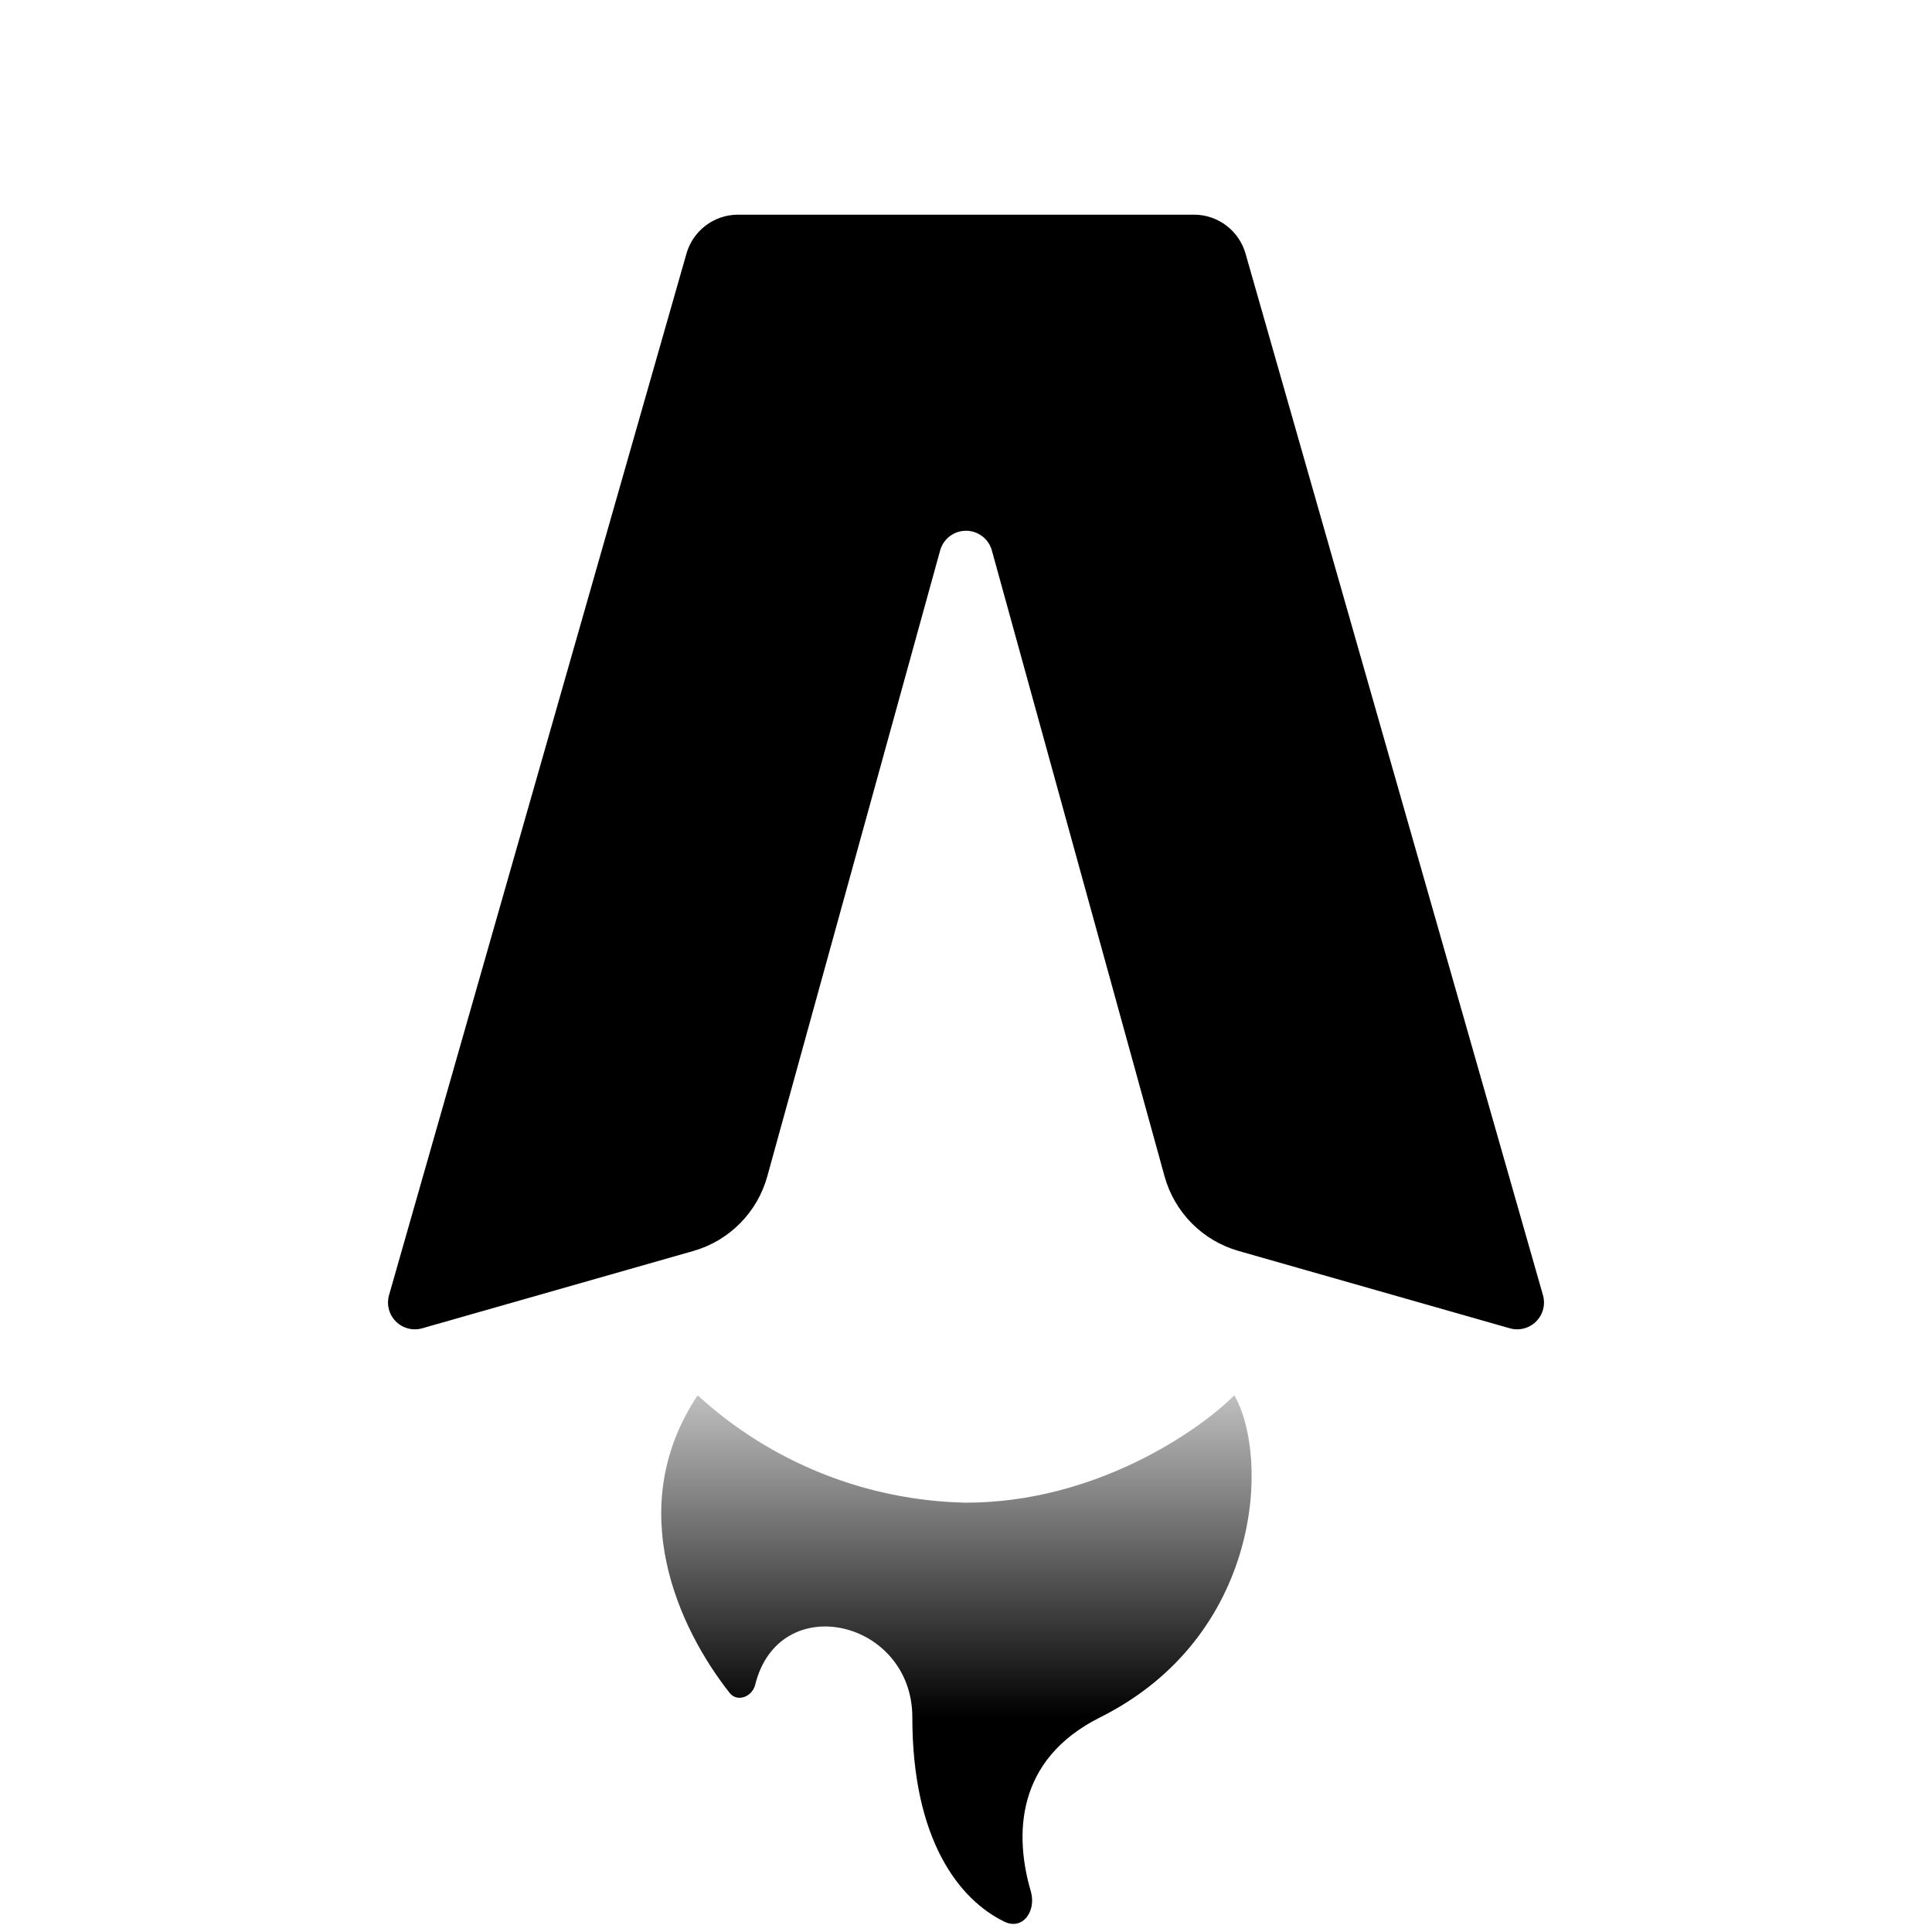
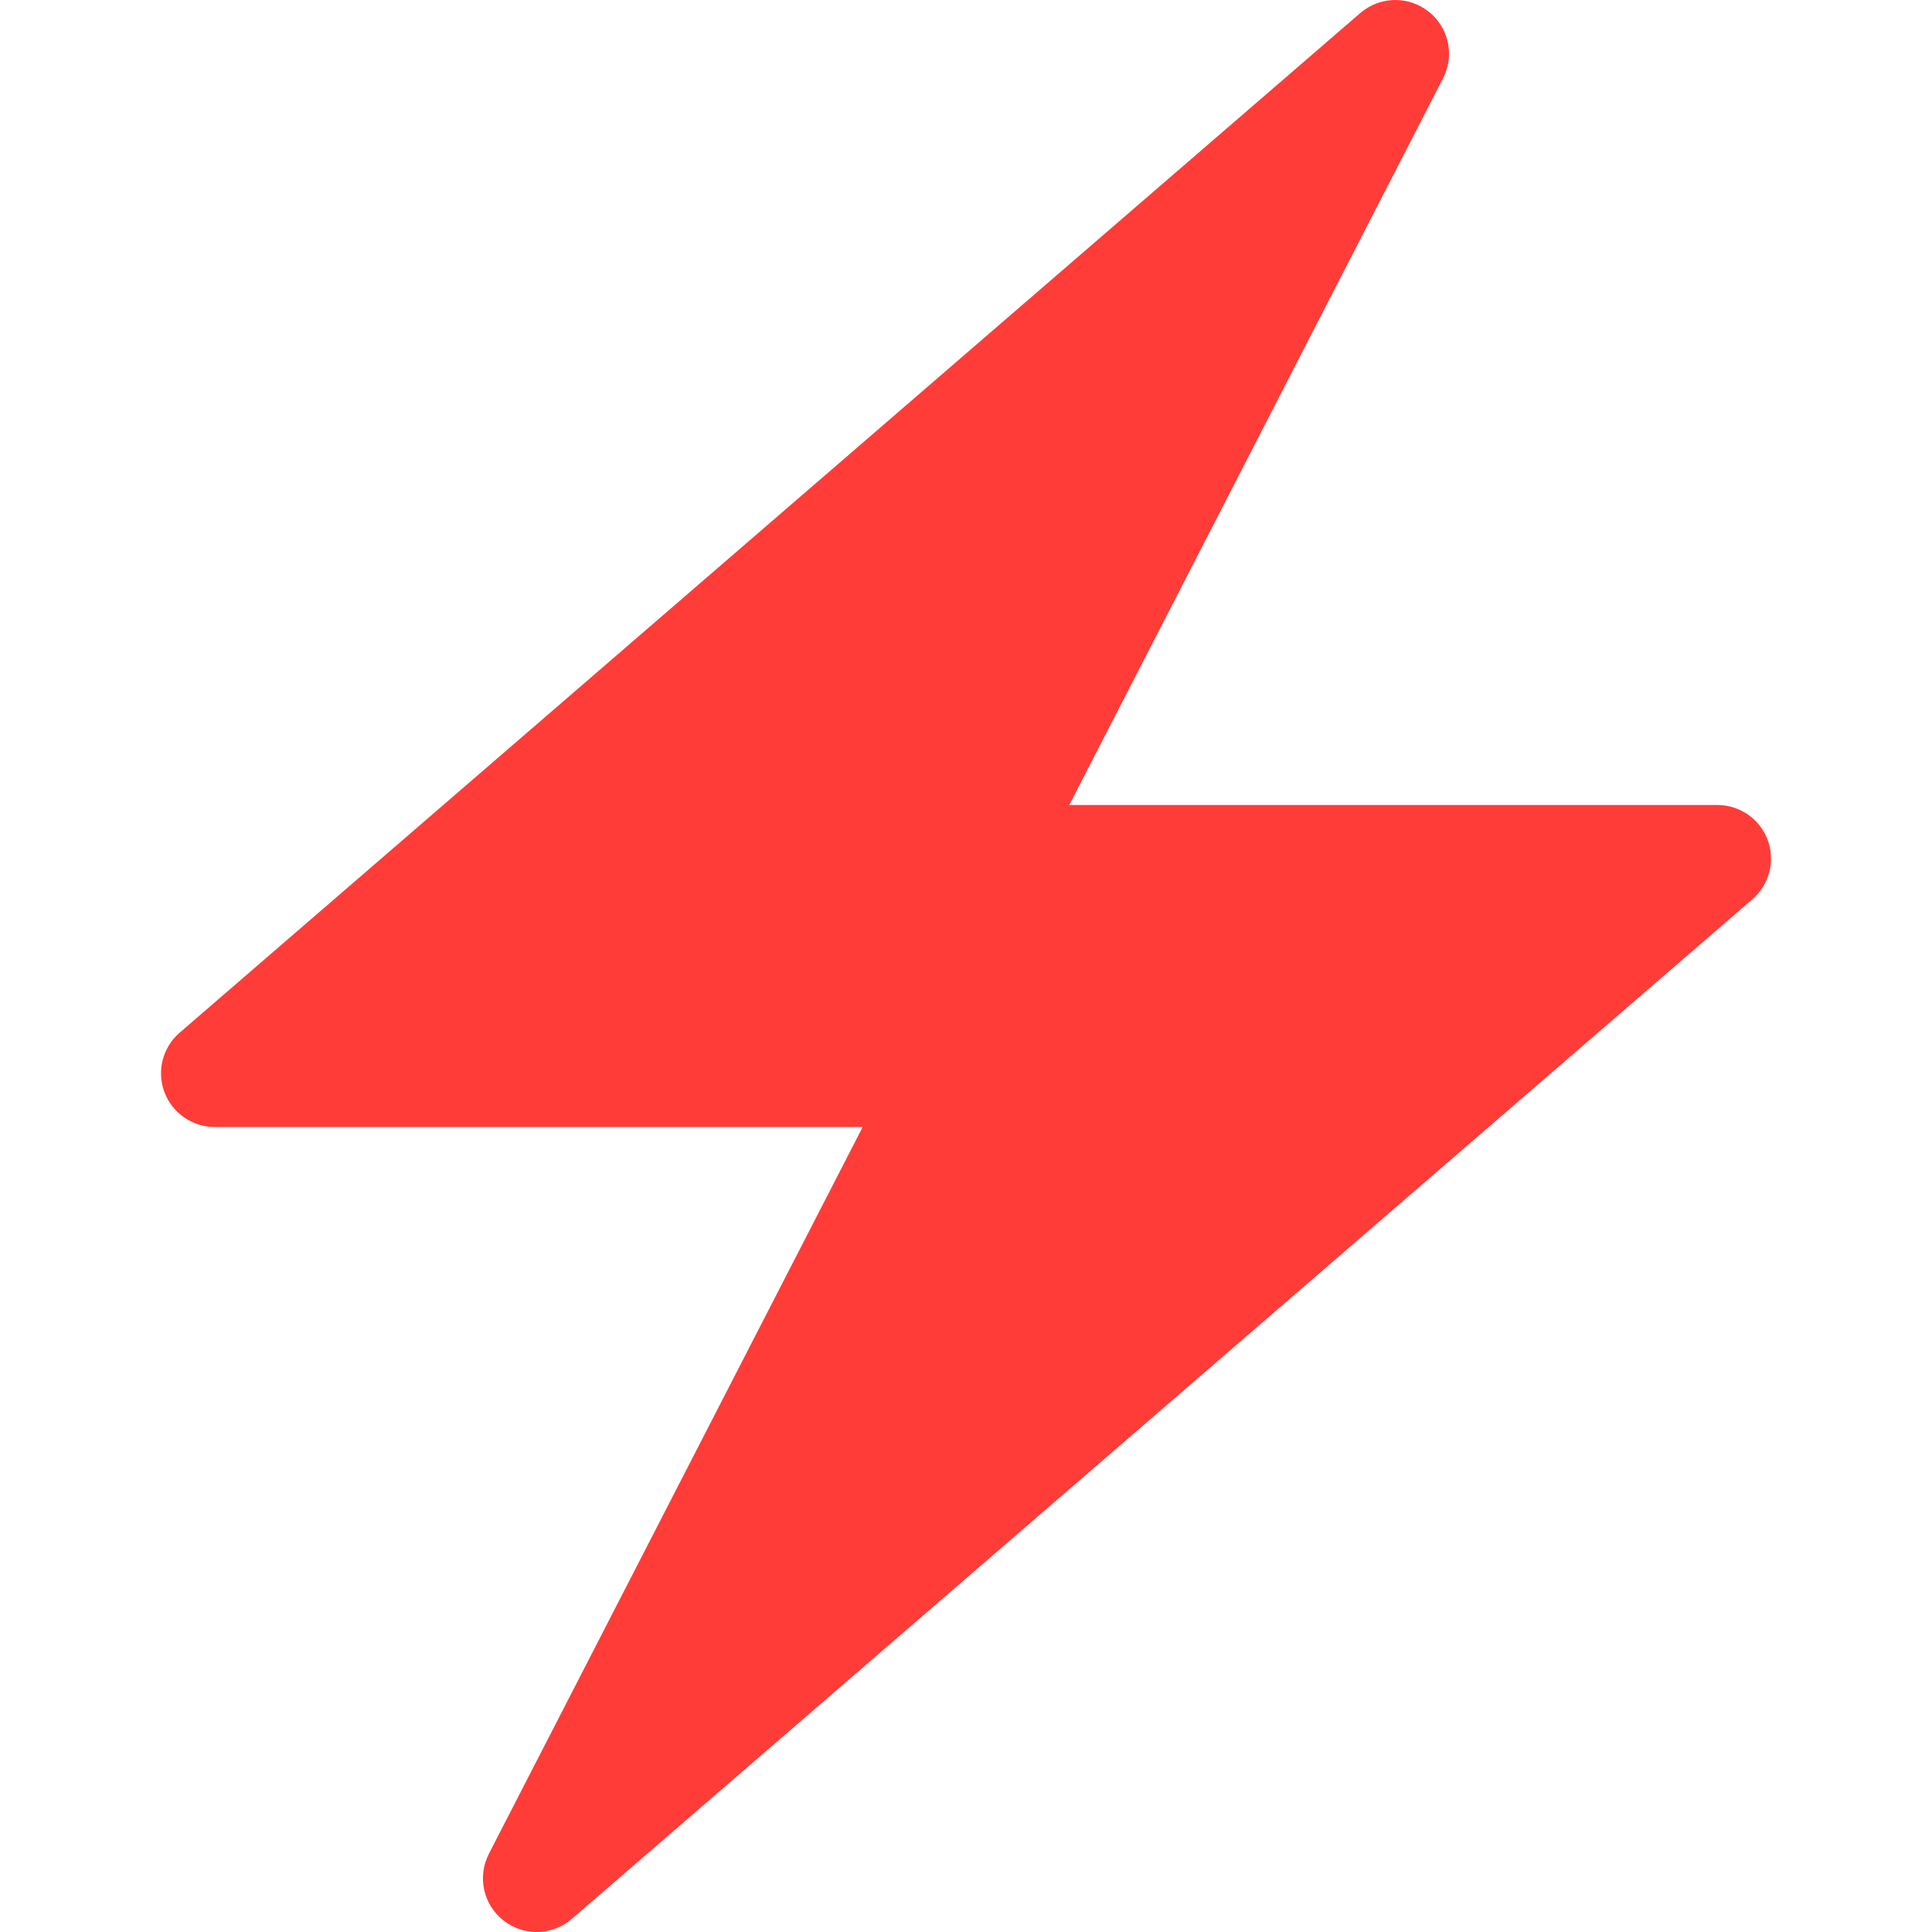
- <svg xmlns="http://www.w3.org/2000/svg" fill="none" viewBox="0 0 36 36">
-   <path fill="#000" d="M22.25 4h-8.5a1 1 0 0 0-.96.73l-5.54 19.4a.5.5 0 0 0 .62.62l5.05-1.44a2 2 0 0 0 1.38-1.4l3.22-11.66a.5.5 0 0 1 .96 0l3.22 11.67a2 2 0 0 0 1.38 1.39l5.05 1.44a.5.5 0 0 0 .62-.62l-5.54-19.4a1 1 0 0 0-.96-.73Z" />
-   <path fill="url(#gradient)" d="M18 28a7.63 7.63 0 0 1-5-2c-1.4 2.1-.35 4.35.6 5.55.14.17.41.07.47-.15.44-1.8 2.93-1.22 2.93.6 0 2.28.87 3.4 1.72 3.81.34.16.59-.2.49-.56-.31-1.05-.29-2.46 1.29-3.25 3-1.5 3.17-4.83 2.5-6-.67.67-2.6 2-5 2Z" />
-   <defs>
-     <linearGradient id="gradient" x1="16" x2="16" y1="32" y2="24" gradientUnits="userSpaceOnUse">
-       <stop stop-color="#000" />
-       <stop offset="1" stop-color="#000" stop-opacity="0" />
-     </linearGradient>
-   </defs>
-   <style>
-     @media (prefers-color-scheme:dark){:root{filter:invert(100%)}}
-   </style>
+ <svg xmlns="http://www.w3.org/2000/svg" viewBox="0 0 36 36">
+   <path fill="#FF3C38" d="M32.938 15.651C32.792 15.26 32.418 15 32 15H19.925L26.89 1.458c.219-.426.106-.947-.271-1.243C26.437.071 26.218 0 26 0c-.233 0-.466.082-.653.243L18 6.588 3.347 19.243c-.316.273-.43.714-.284 1.105S3.582 21 4 21h12.075L9.11 34.542c-.219.426-.106.947.271 1.243.182.144.401.215.619.215.233 0 .466-.082.653-.243L18 29.412l14.653-12.655c.317-.273.43-.714.285-1.106z" />
</svg>
